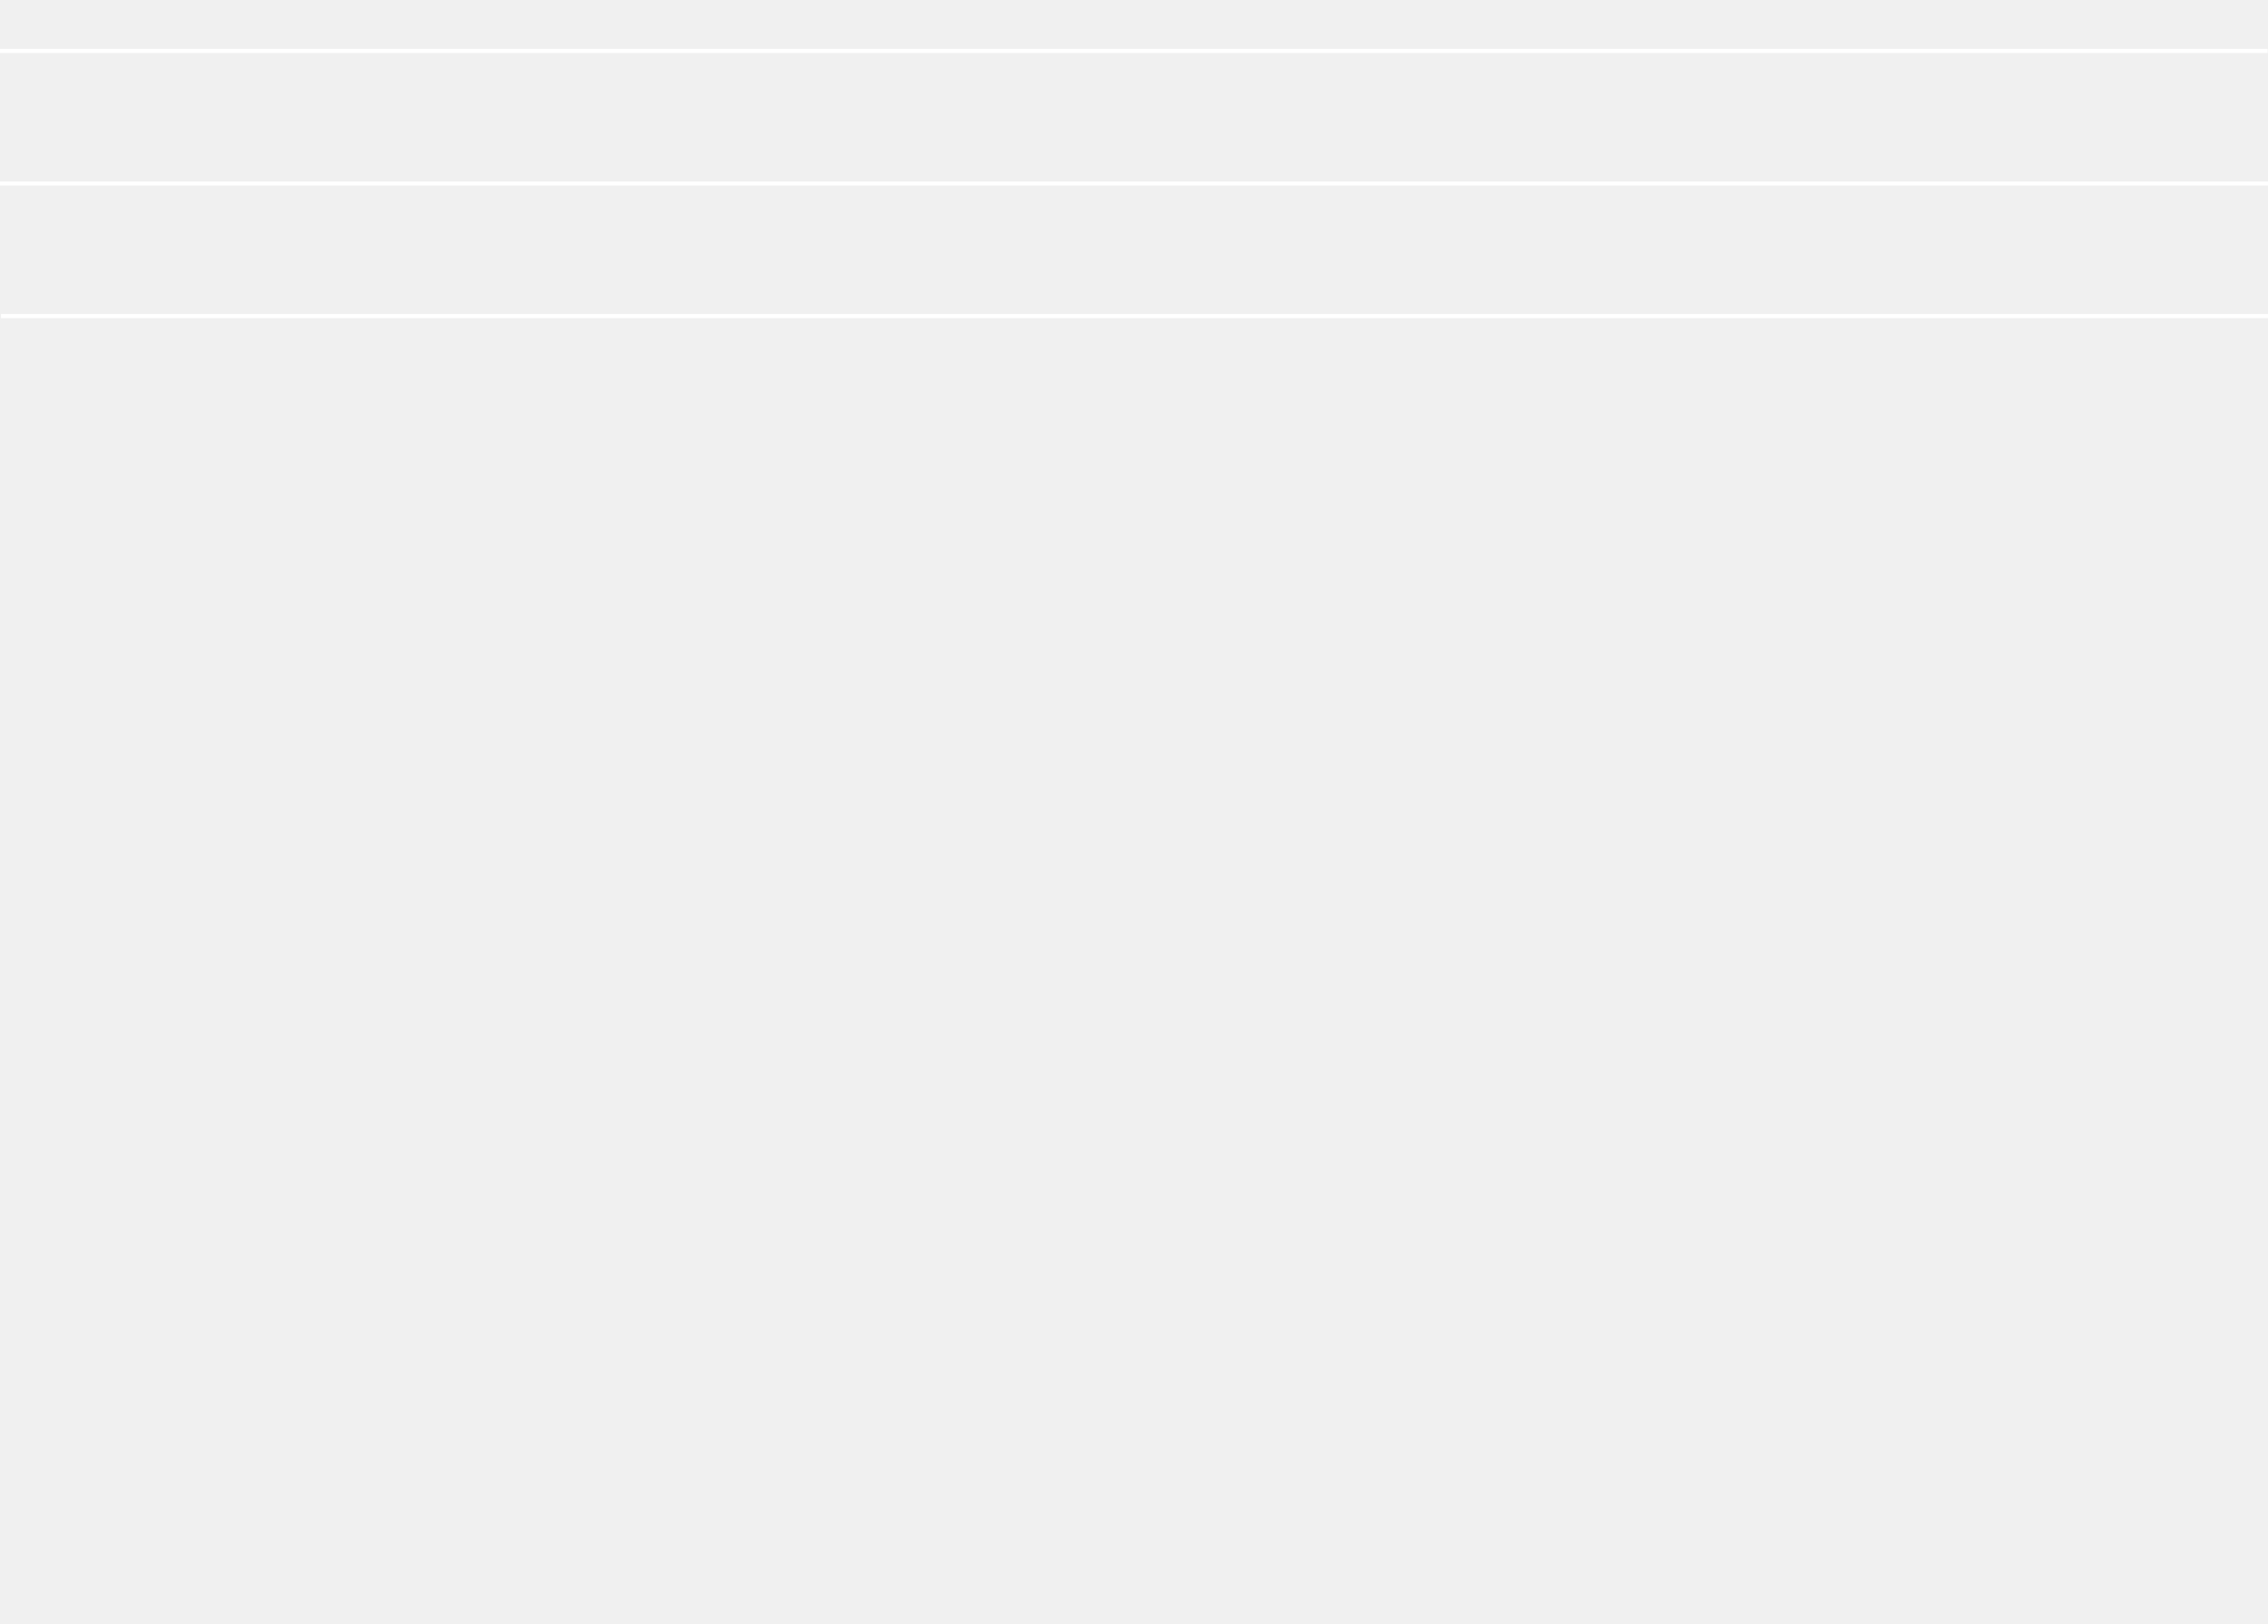
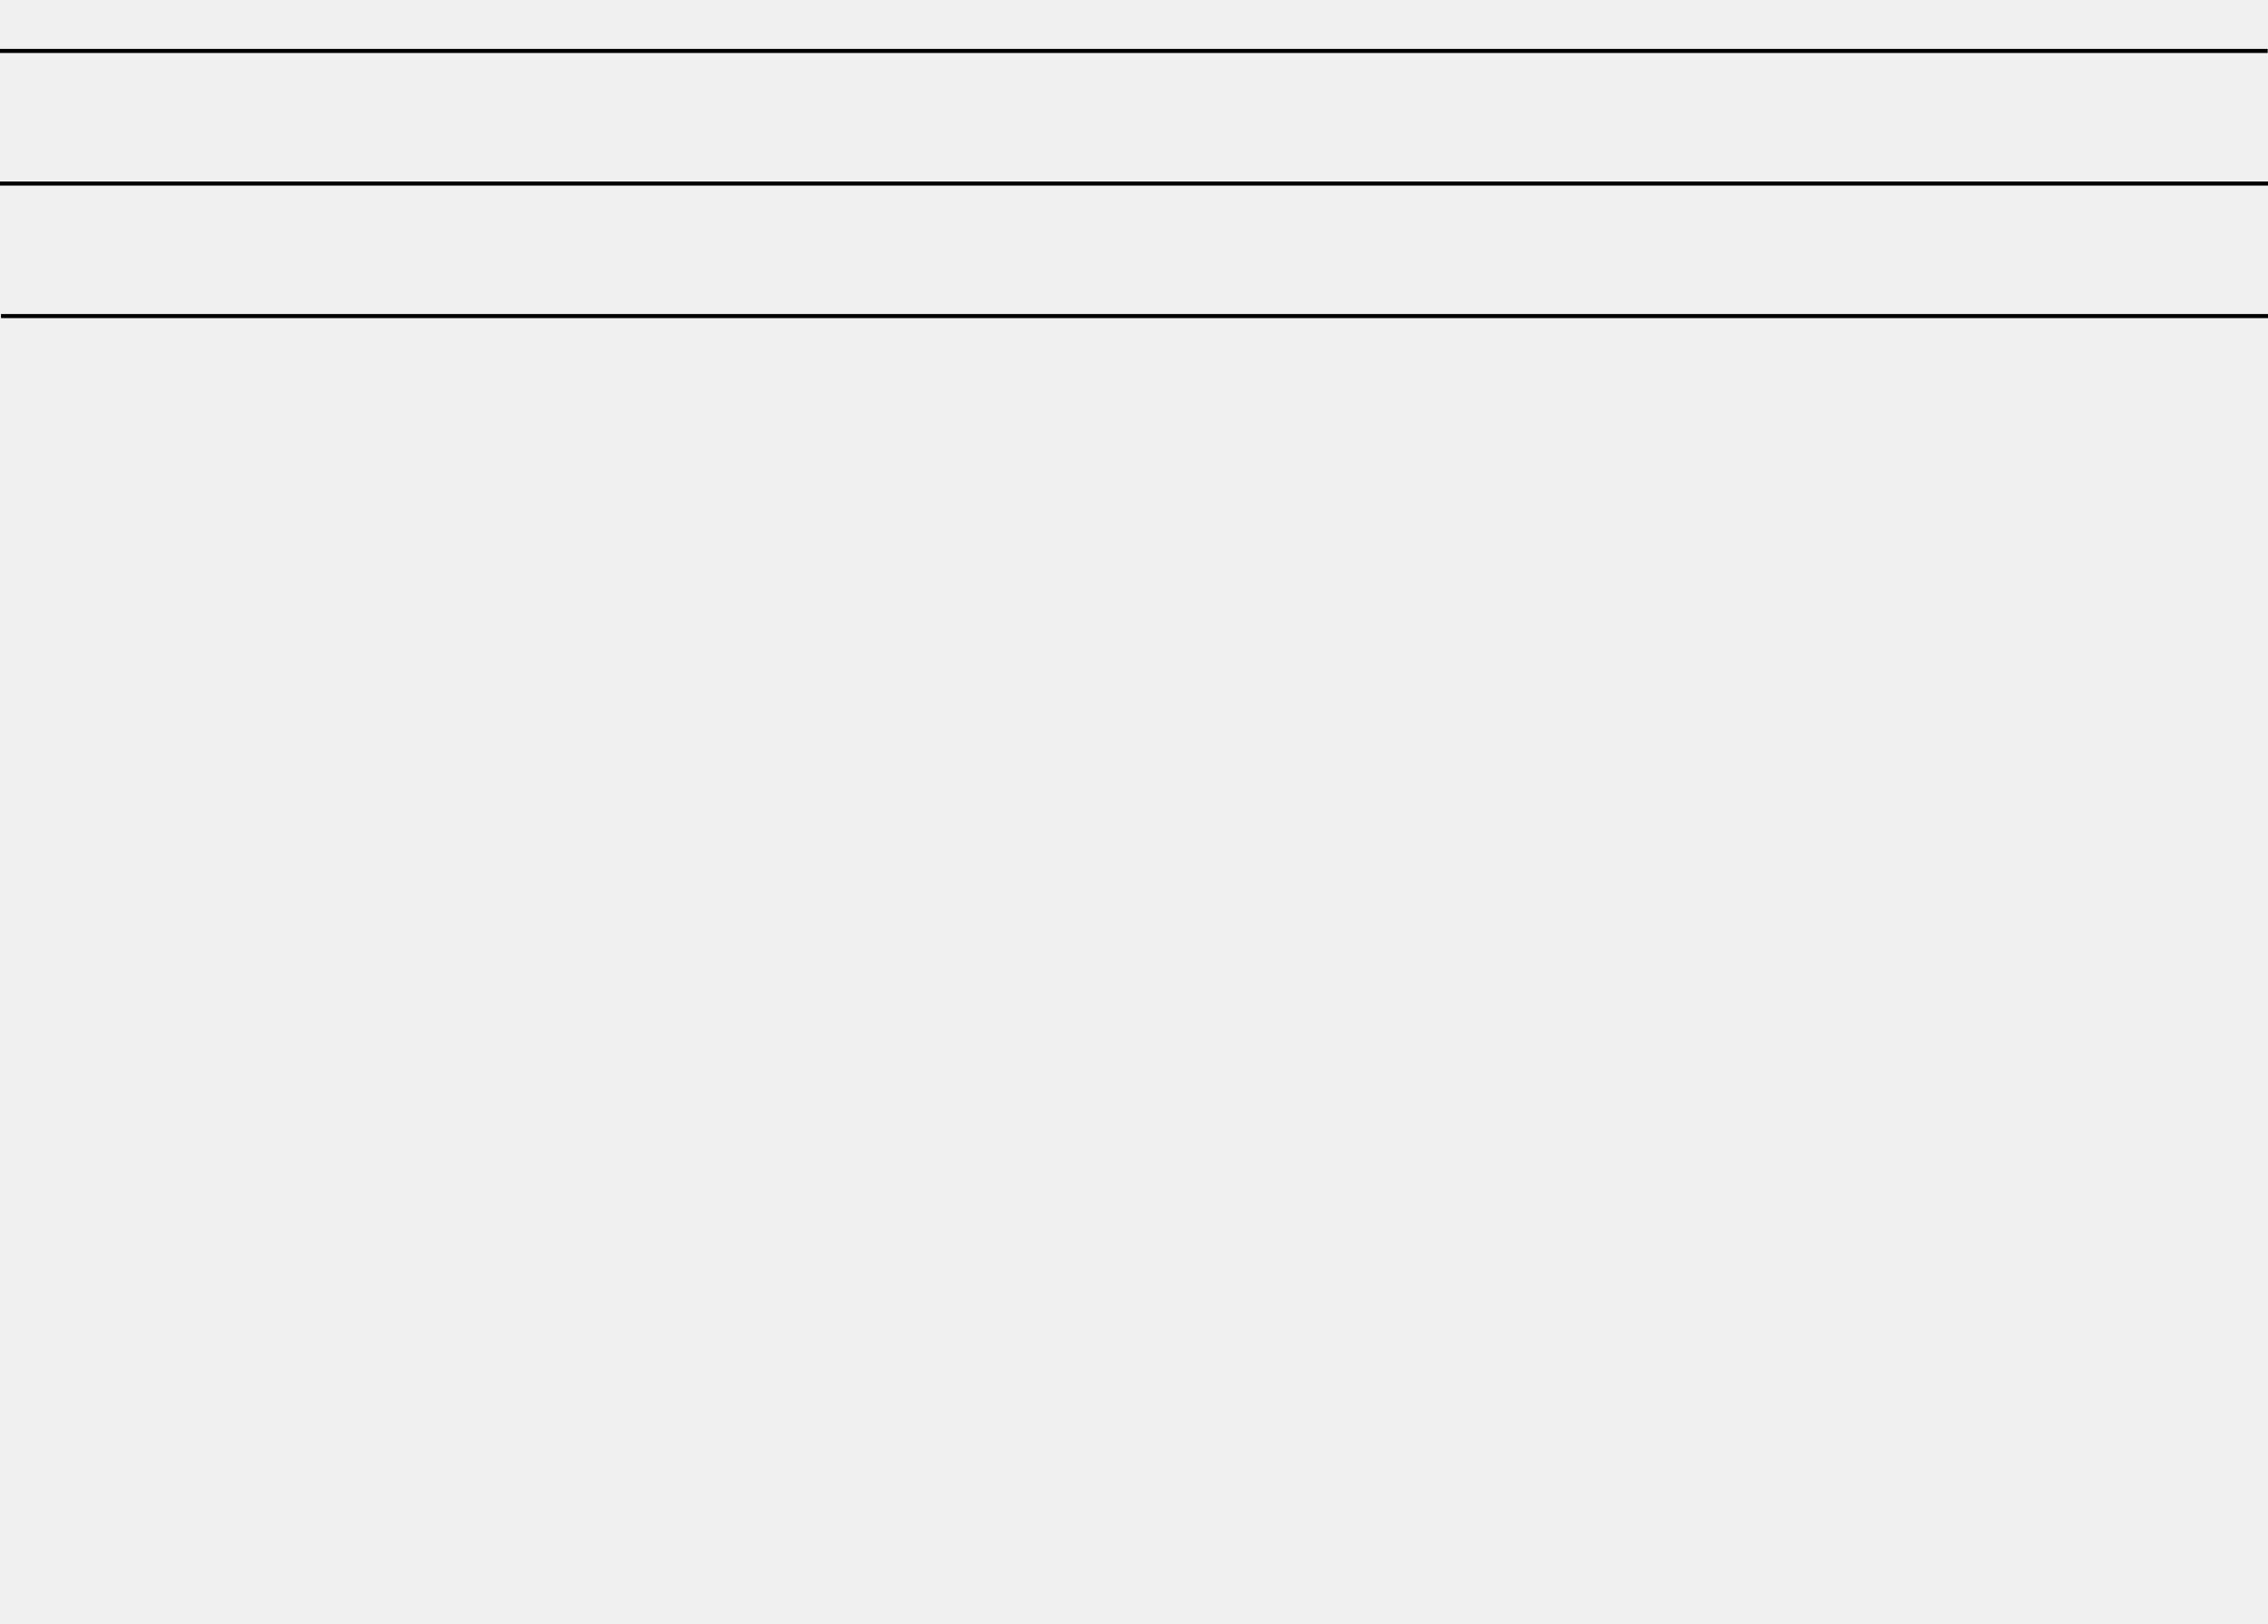
<svg xmlns="http://www.w3.org/2000/svg" width="978" height="700" viewBox="0 0 258.762 185.208" version="1.1" id="svg8">
  <defs id="defs2" />
  <g id="layer1" transform="translate(0,-111.7917)">
-     <path style="fill:#ffffff;stroke:#ffffff;stroke-width:0.465;stroke-linecap:butt;stroke-linejoin:miter;stroke-opacity:1;stroke-miterlimit:4;stroke-dasharray:none" d="M -0.189,117.603 H 258.725" id="path16" />
-     <path id="path18" d="M 0,132.732 H 258.914" style="fill:#ffffff;stroke:#ffffff;stroke-width:0.465;stroke-linecap:butt;stroke-linejoin:miter;stroke-opacity:1;stroke-miterlimit:4;stroke-dasharray:none" />
-     <path style="fill:#ffffff;stroke:#ffffff;stroke-width:0.465;stroke-linecap:butt;stroke-linejoin:miter;stroke-opacity:1;stroke-miterlimit:4;stroke-dasharray:none" d="M 0.113,147.851 H 259.027" id="path20" />
+     <path style="fill:#ffffff;stroke:#000000;stroke-width:0.465;stroke-linecap:butt;stroke-linejoin:miter;stroke-opacity:1;stroke-miterlimit:4;stroke-dasharray:none" d="M -0.189,117.603 H 258.725" id="path16" />
+     <path id="path18" d="M 0,132.732 H 258.914" style="fill:#ffffff;stroke:#000000;stroke-width:0.465;stroke-linecap:butt;stroke-linejoin:miter;stroke-opacity:1;stroke-miterlimit:4;stroke-dasharray:none" />
+     <path style="fill:#ffffff;stroke:#000000;stroke-width:0.465;stroke-linecap:butt;stroke-linejoin:miter;stroke-opacity:1;stroke-miterlimit:4;stroke-dasharray:none" d="M 0.113,147.851 H 259.027" id="path20" />
  </g>
</svg>
